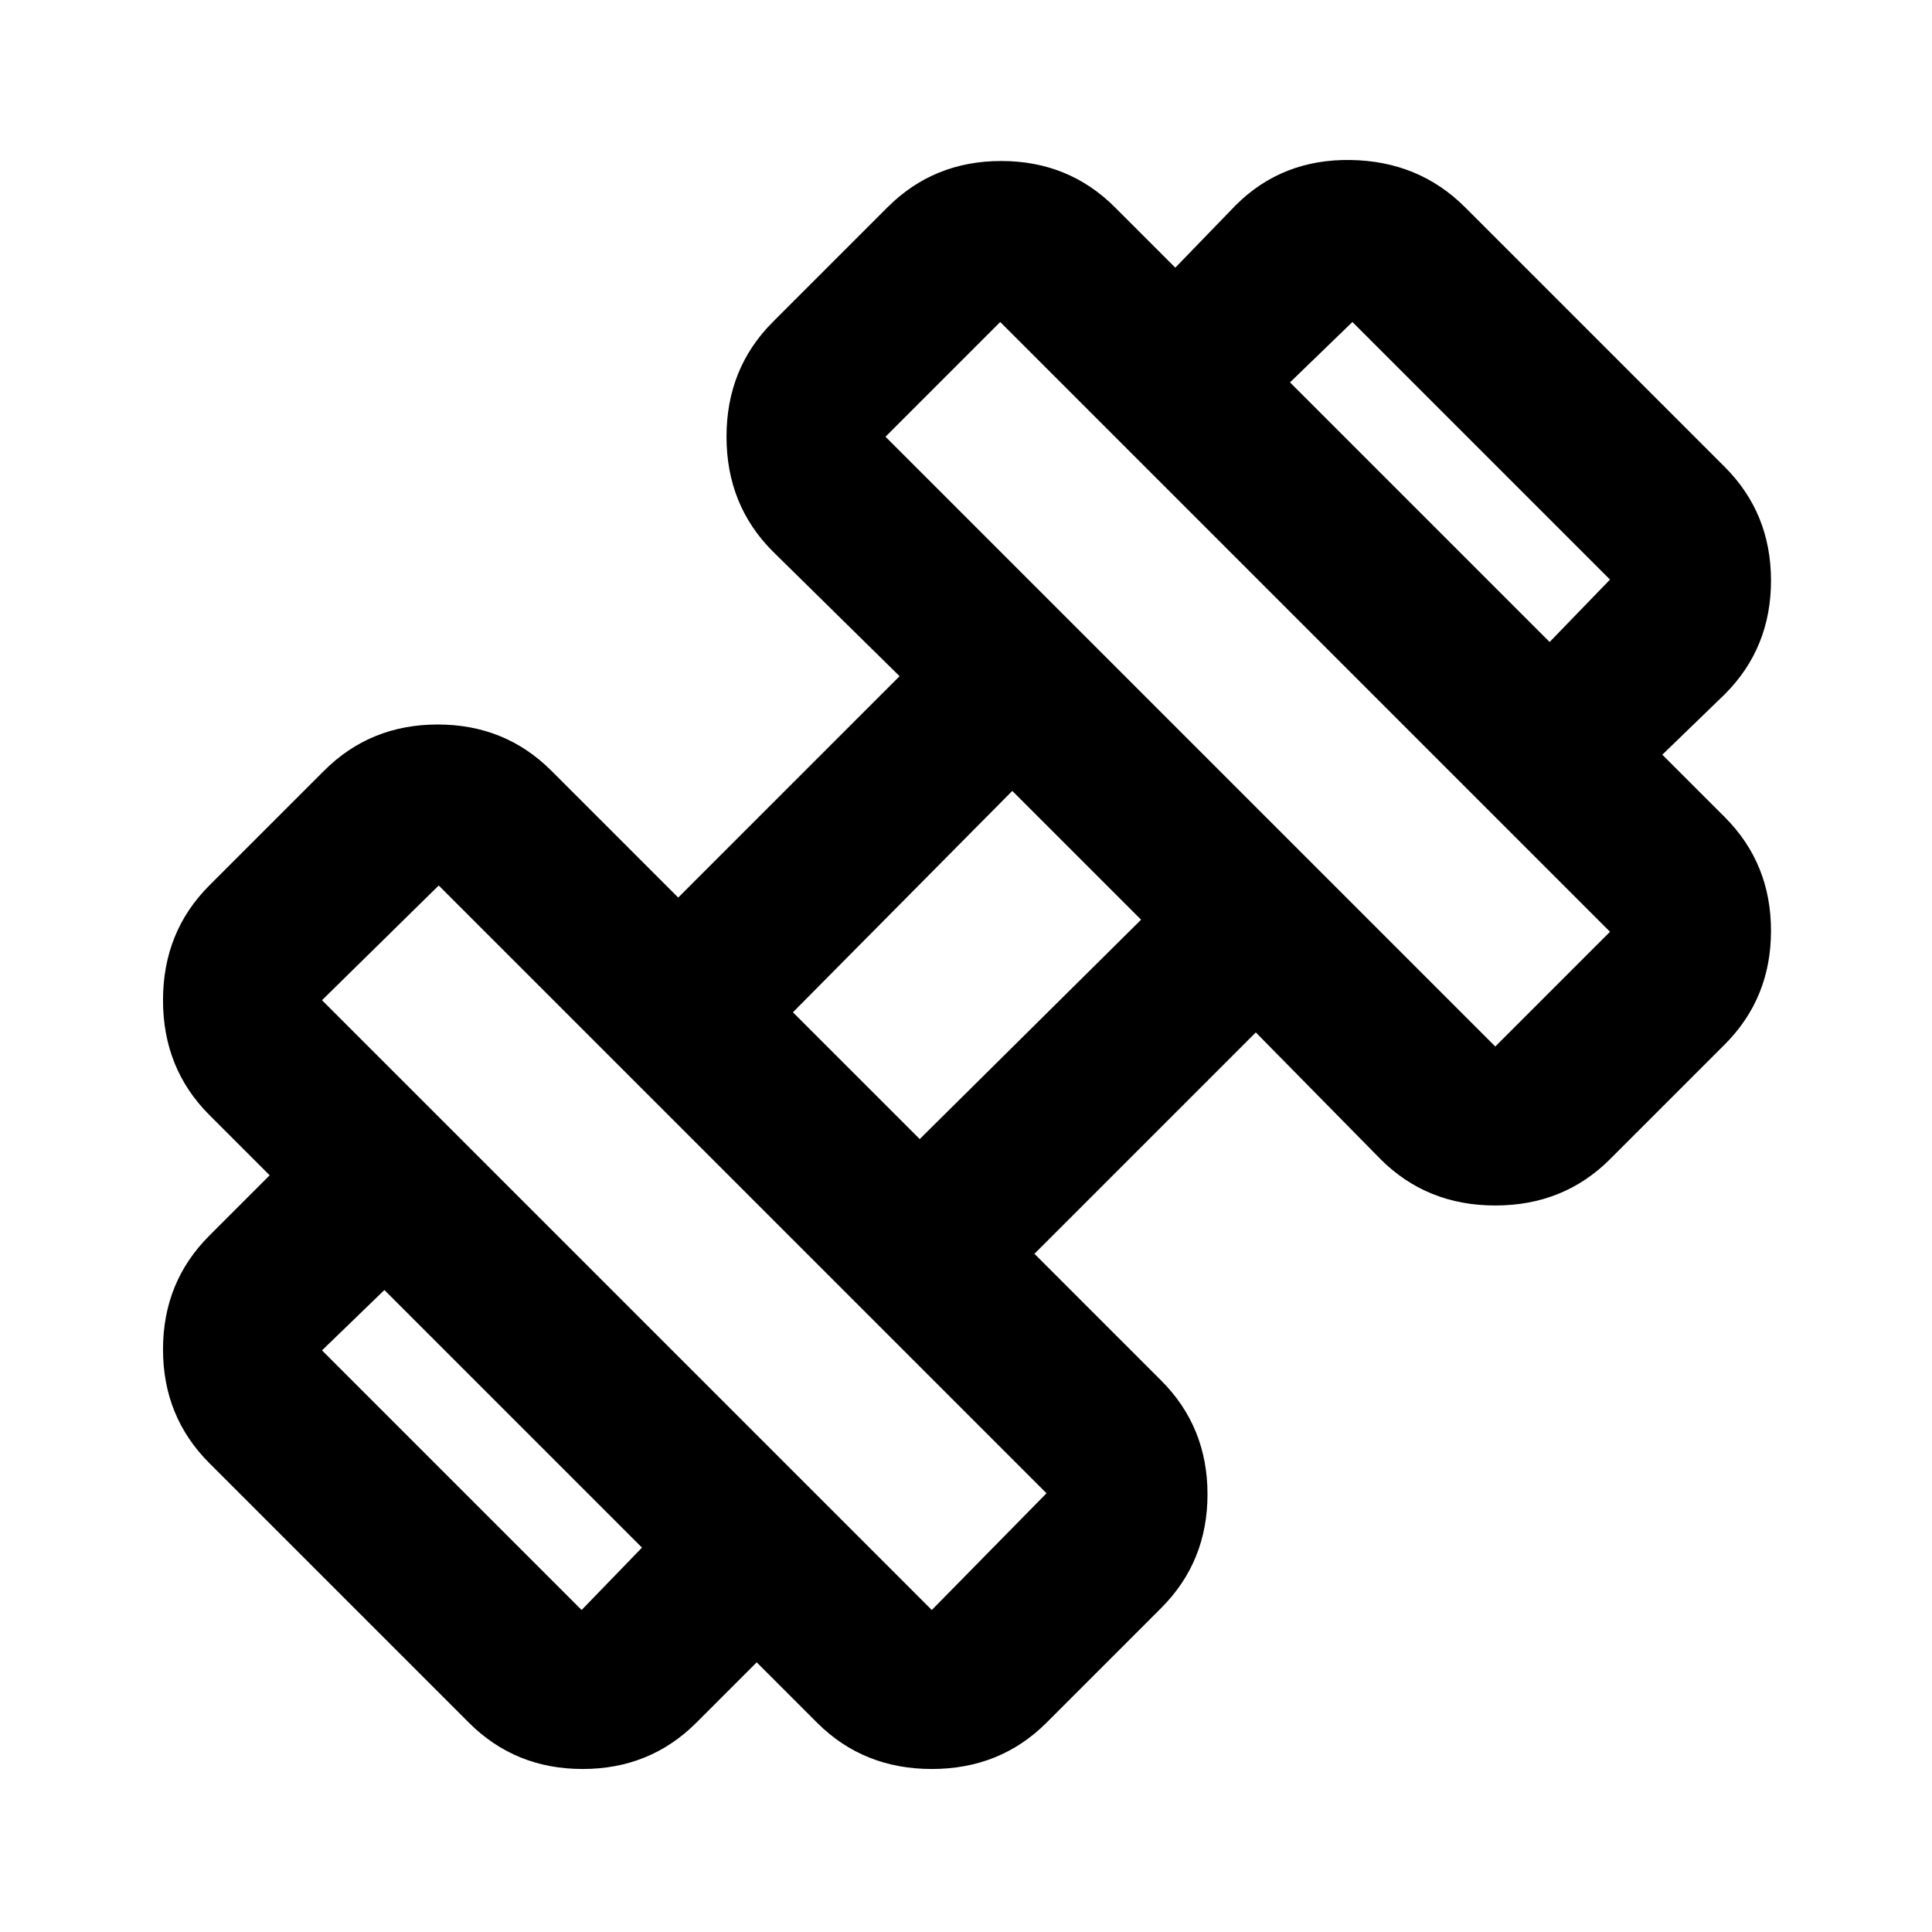
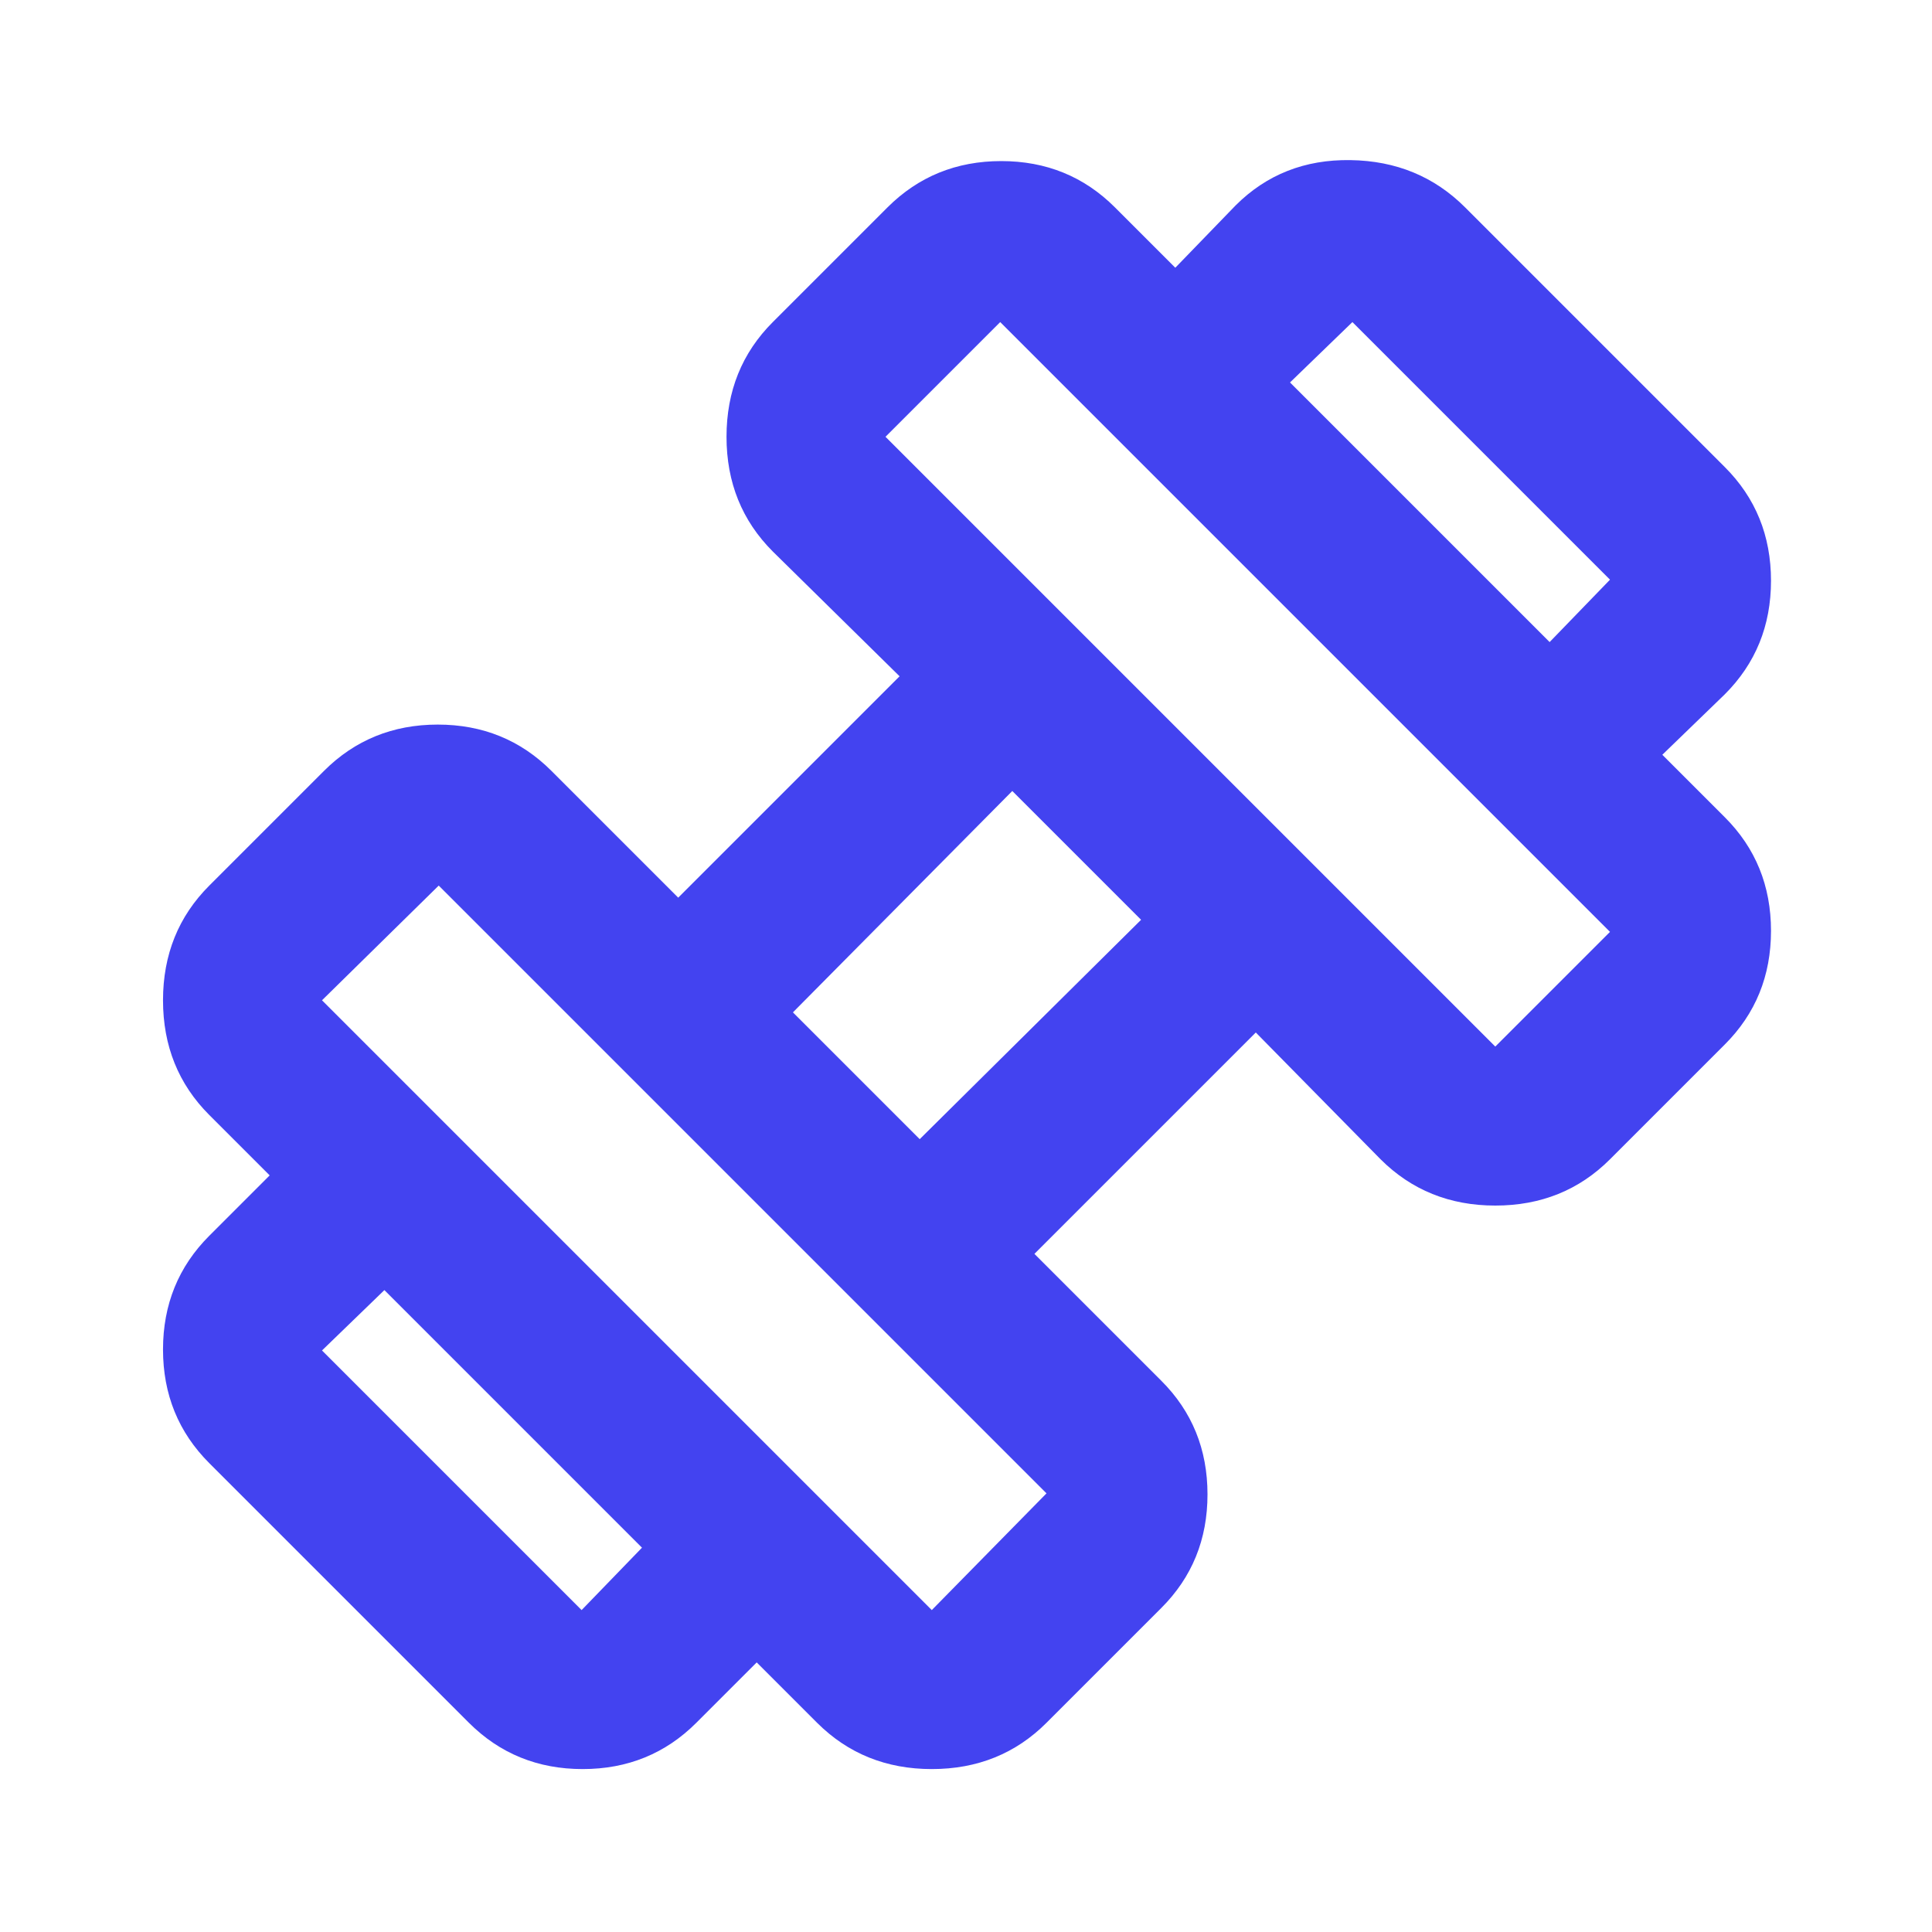
- <svg xmlns="http://www.w3.org/2000/svg" viewBox="0 -960 960 960">
-   <path d="m826-585-56-56 30-31-128-128-31 30-57-57 30-31q23-23 57-22.5t57 23.5l129 129q23 23 23 56.5T857-615l-31 30ZM346-104q-23 23-56.5 23T233-104L104-233q-23-23-23-56.5t23-56.5l30-30 57 57-31 30 129 129 30-31 57 57-30 30Zm397-336 57-57-303-303-57 57 303 303ZM463-160l57-58-302-302-58 57 303 303Zm-6-234 110-109-64-64-109 110 63 63Zm63 290q-23 23-57 23t-57-23L104-406q-23-23-23-57t23-57l57-57q23-23 56.5-23t56.5 23l63 63 110-110-63-62q-23-23-23-57t23-57l57-57q23-23 56.5-23t56.5 23l303 303q23 23 23 56.5T857-441l-57 57q-23 23-57 23t-57-23l-62-63-110 110 63 63q23 23 23 56.5T577-161l-57 57Z" />
+ <svg xmlns="http://www.w3.org/2000/svg" width="24" height="24" viewBox="0 0 24 24" fill="none">
+   <path d="M20.65 9.376L19.25 7.976L20 7.201L16.8 4.001L16.025 4.751L14.6 3.326L15.35 2.551C15.734 2.168 16.209 1.98 16.775 1.989C17.342 1.997 17.817 2.193 18.2 2.576L21.425 5.801C21.809 6.184 22 6.655 22 7.214C22 7.772 21.809 8.243 21.425 8.626L20.65 9.376ZM8.65 21.401C8.267 21.784 7.796 21.976 7.238 21.976C6.68 21.976 6.209 21.784 5.825 21.401L2.6 18.176C2.217 17.793 2.025 17.322 2.025 16.764C2.025 16.205 2.217 15.734 2.6 15.351L3.35 14.601L4.775 16.026L4 16.776L7.225 20.001L7.975 19.226L9.4 20.651L8.65 21.401ZM18.575 13.001L20 11.576L12.425 4.001L11 5.426L18.575 13.001ZM11.575 20.001L13 18.551L5.45 11.001L4 12.426L11.575 20.001ZM11.425 14.151L14.175 11.426L12.575 9.826L9.85 12.576L11.425 14.151ZM13 21.401C12.617 21.784 12.142 21.976 11.575 21.976C11.009 21.976 10.534 21.784 10.15 21.401L2.6 13.851C2.217 13.468 2.025 12.993 2.025 12.426C2.025 11.859 2.217 11.384 2.6 11.001L4.025 9.576C4.409 9.193 4.88 9.001 5.438 9.001C5.996 9.001 6.467 9.193 6.85 9.576L8.425 11.151L11.175 8.401L9.6 6.851C9.217 6.468 9.025 5.993 9.025 5.426C9.025 4.859 9.217 4.384 9.6 4.001L11.025 2.576C11.409 2.193 11.88 2.001 12.438 2.001C12.996 2.001 13.467 2.193 13.85 2.576L21.425 10.151C21.809 10.534 22 11.005 22 11.563C22 12.122 21.809 12.593 21.425 12.976L20 14.401C19.617 14.784 19.142 14.976 18.575 14.976C18.009 14.976 17.534 14.784 17.15 14.401L15.6 12.826L12.85 15.576L14.425 17.151C14.809 17.534 15 18.005 15 18.564C15 19.122 14.809 19.593 14.425 19.976L13 21.401Z" fill="#4343F0" />
</svg>
